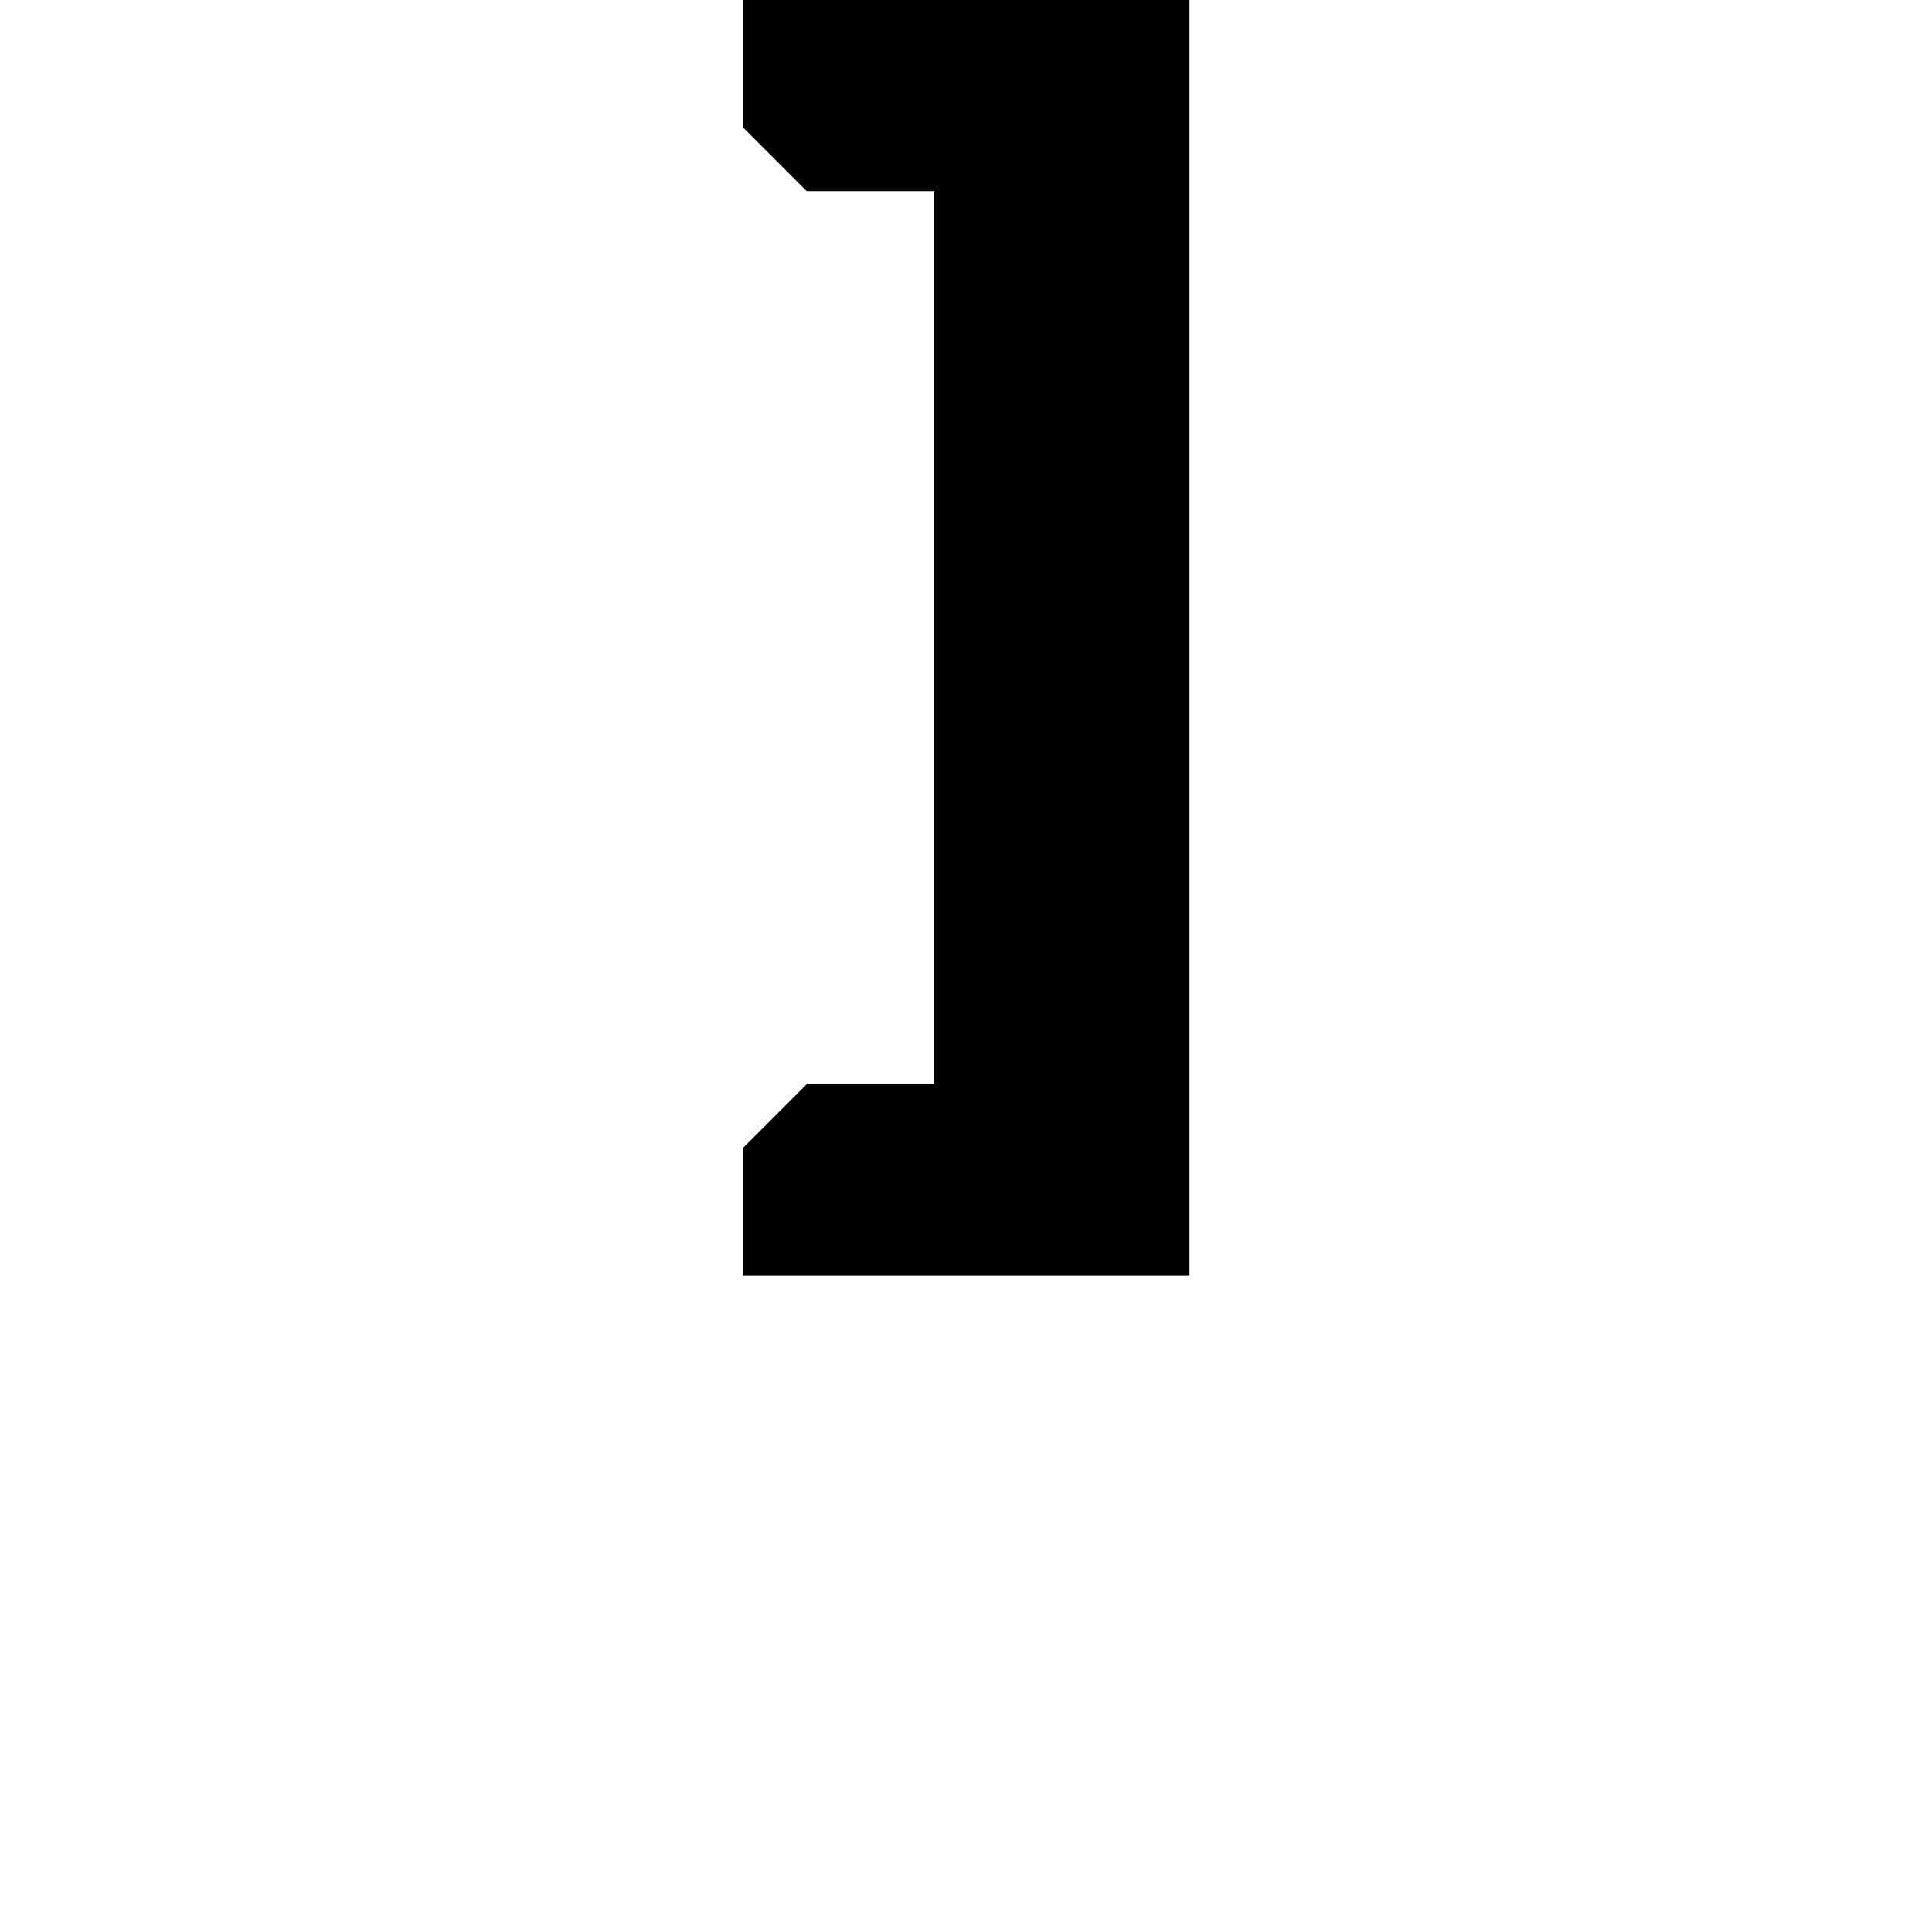
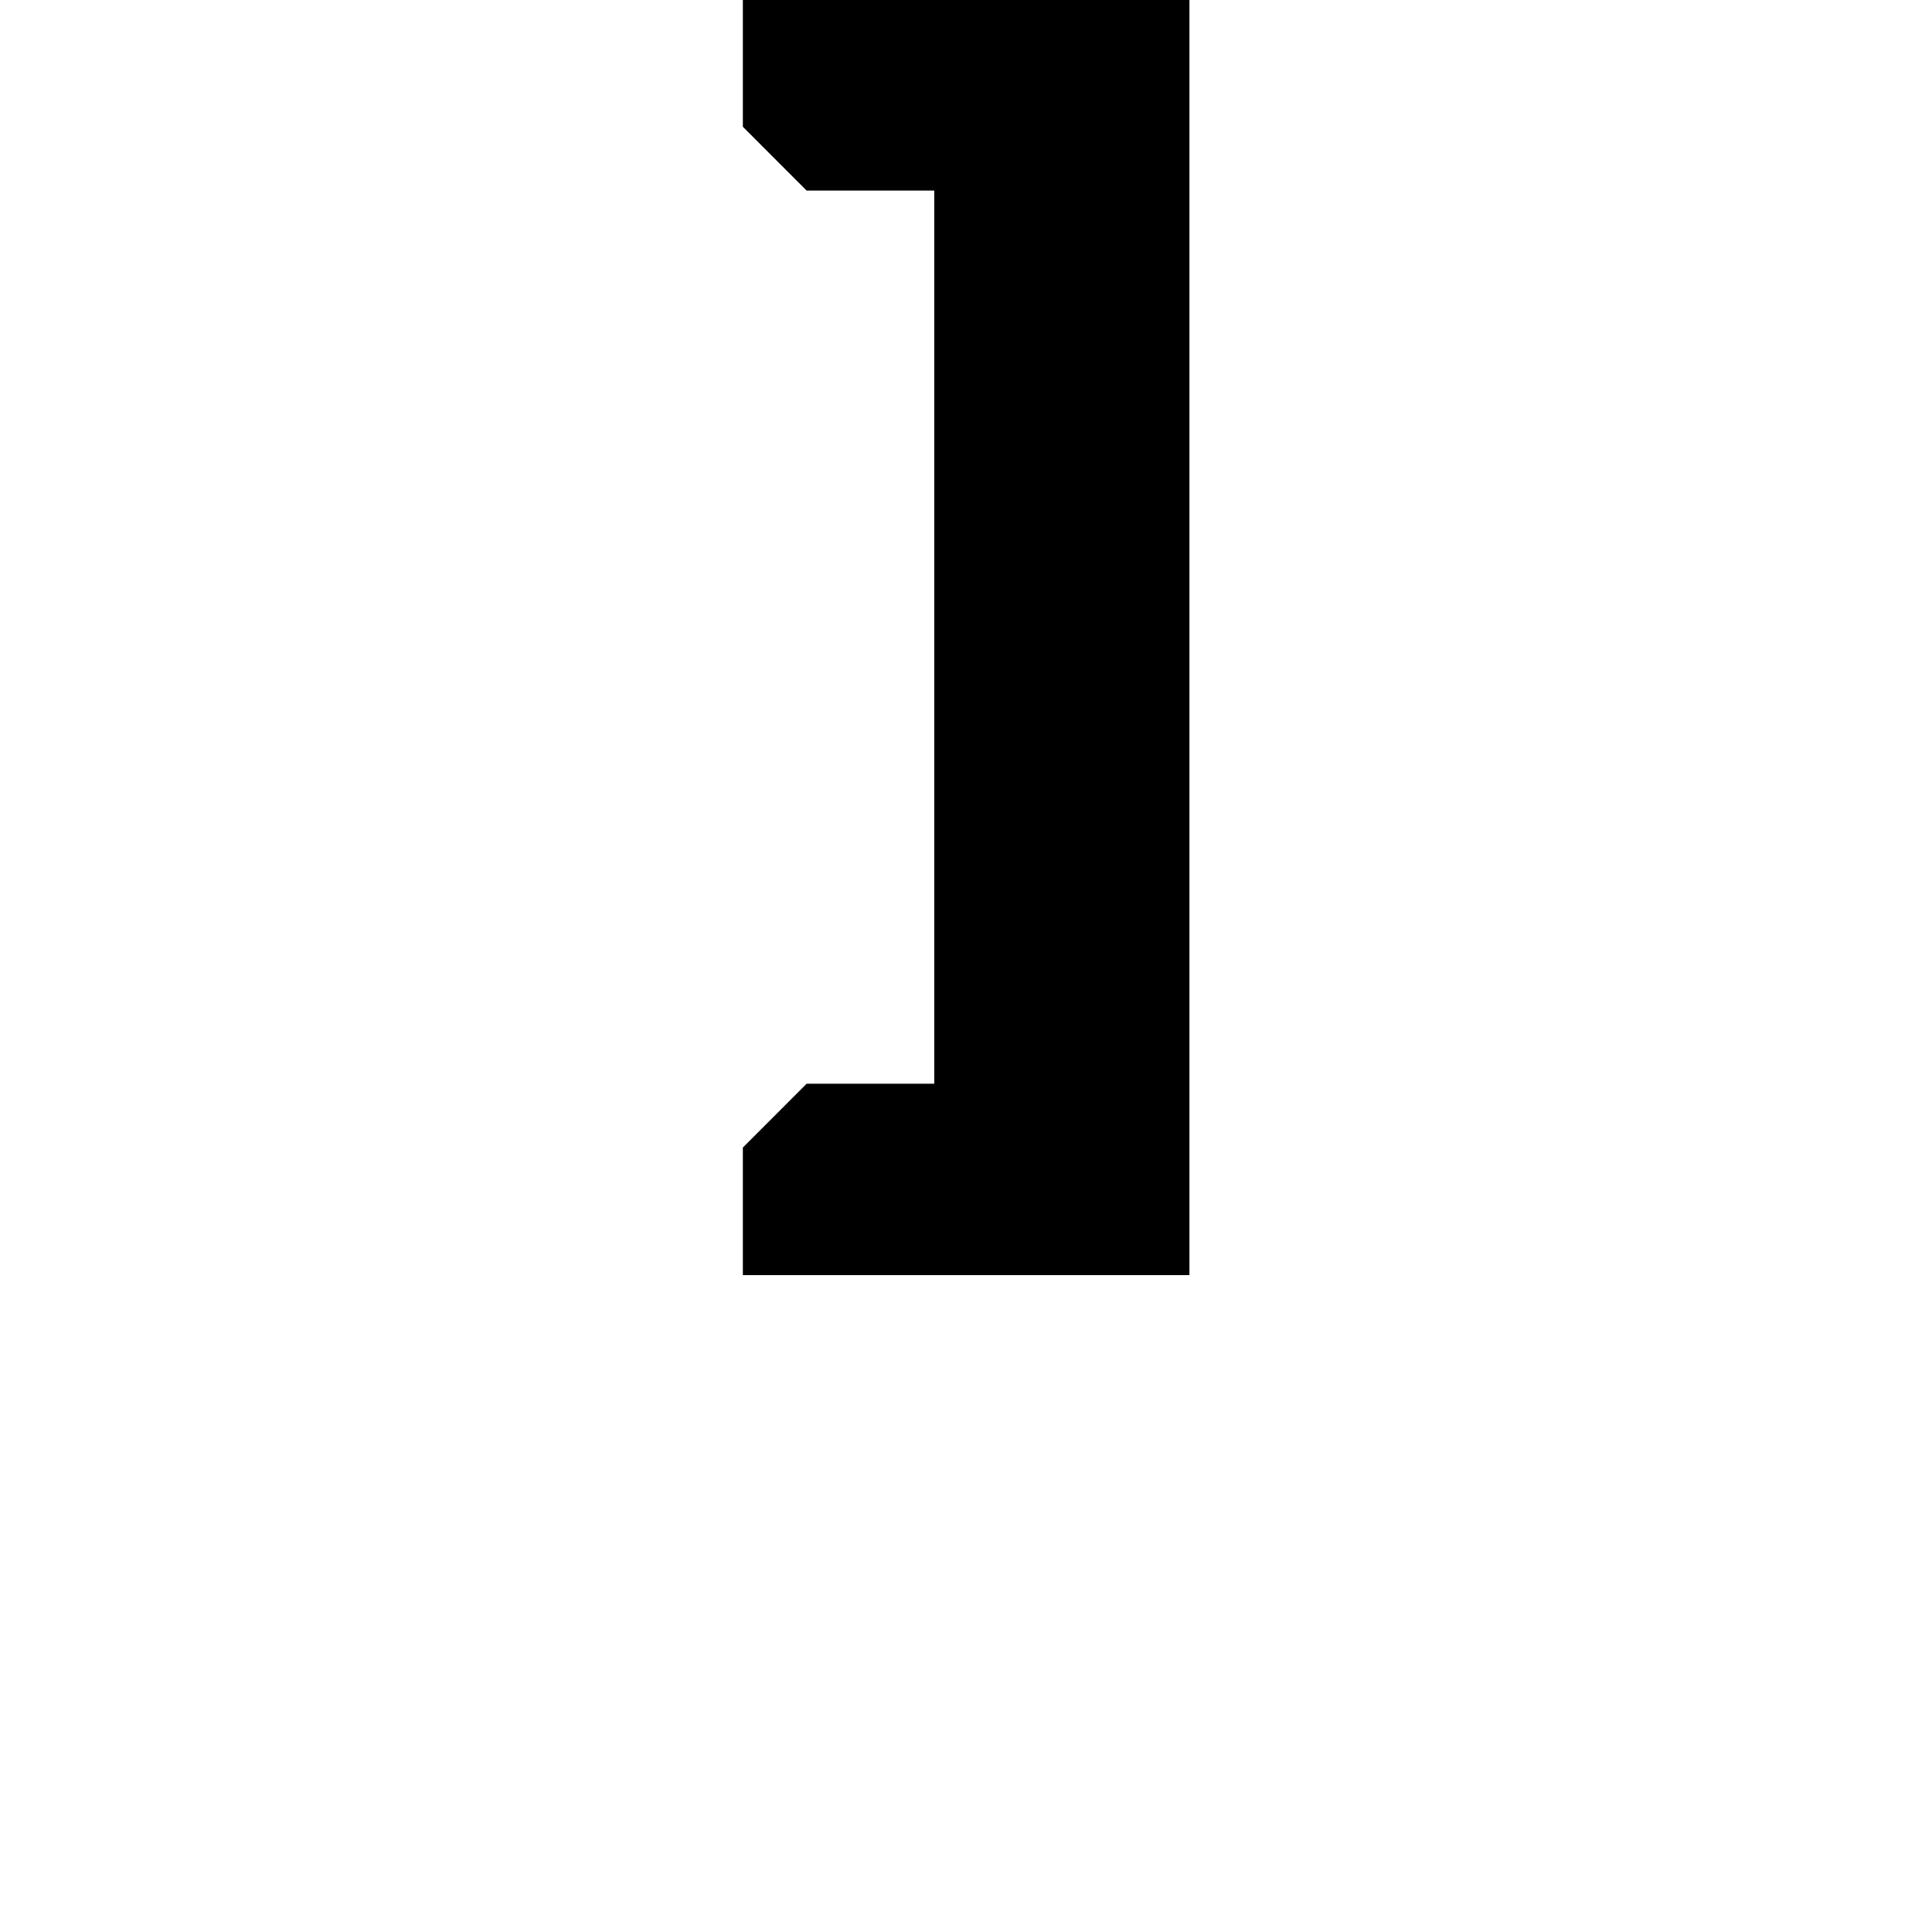
<svg xmlns="http://www.w3.org/2000/svg" viewBox="0 0 512 512" width="512" height="512">
  <g transform="matrix(0.512,0,0,-0.512,171.264,337.920)">
-     <path d="M50.0 660.189V594.136L83.015 561.097H149.045L149.068 561.121V98.795L149.045 98.819H83.015L50.0 65.78V-0.249H281.174V660.189Z" fill="#000000" />
+     <path d="M50.0 660.438V594.385L83.015 561.347H149.045L149.068 561.37V99.045L149.045 99.068H83.015L50.0 66.03V1.52587890625e-05H281.151V660.438Z" fill="#000000" />
  </g>
</svg>
